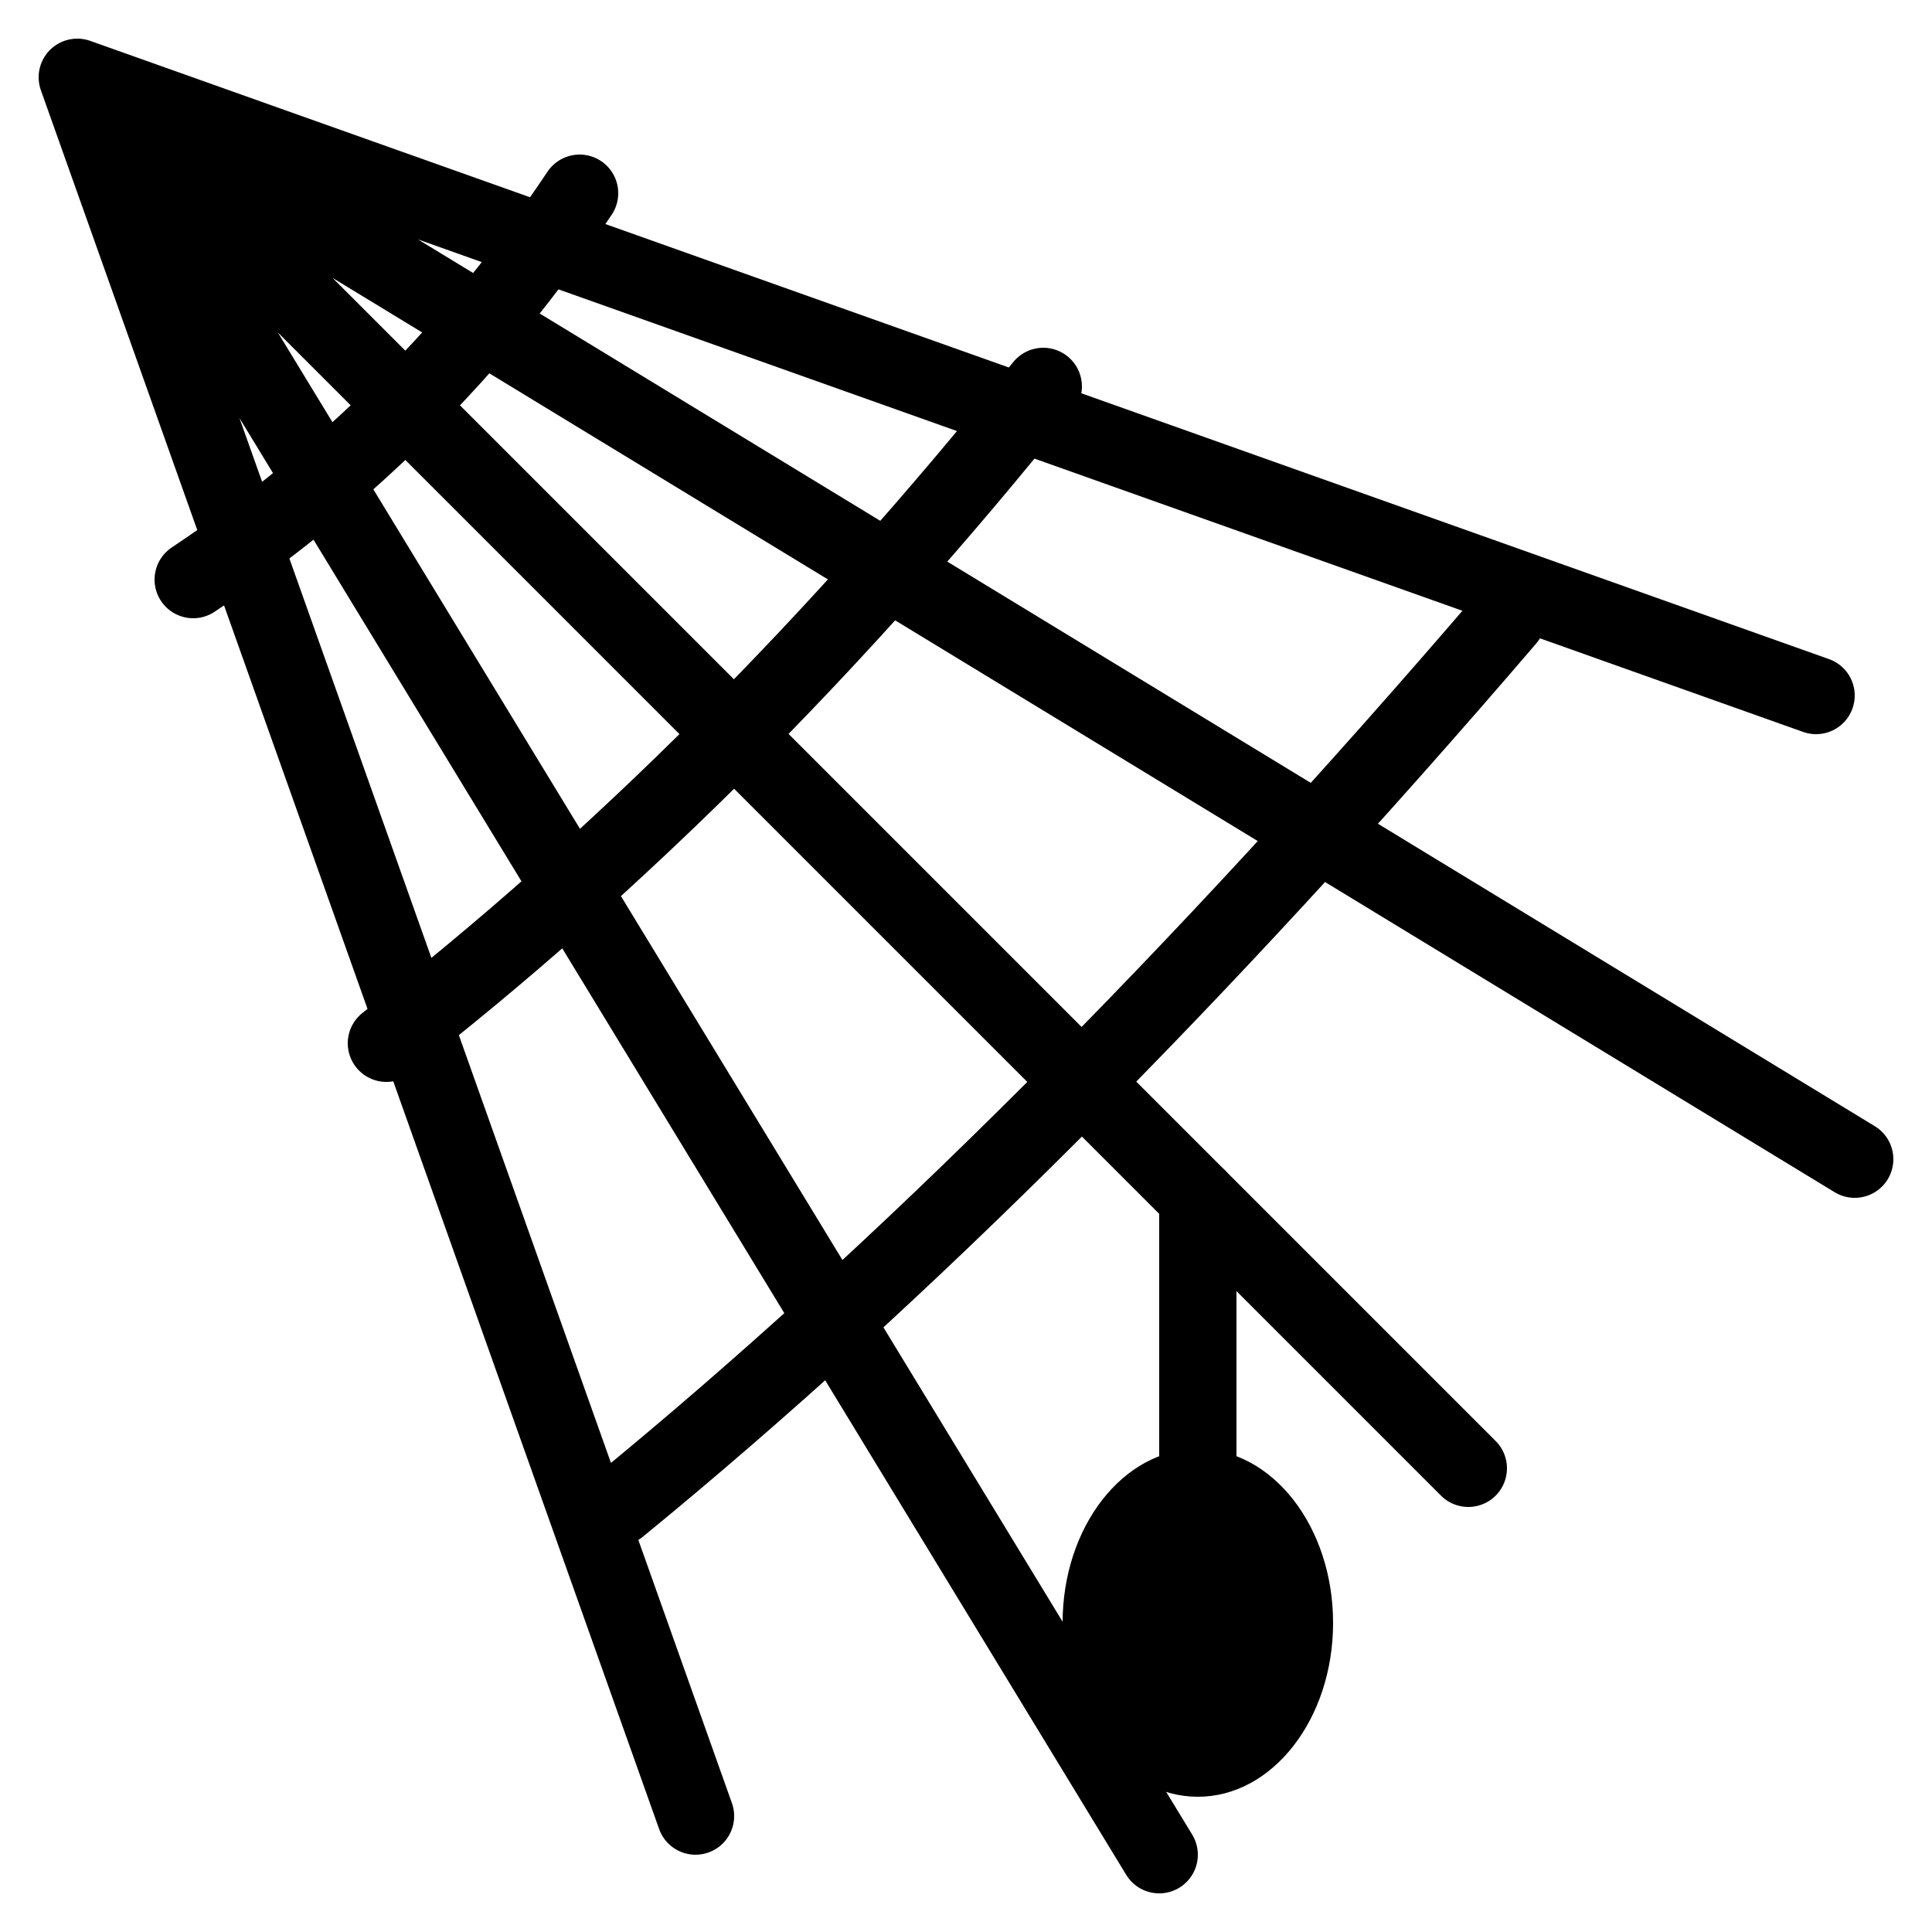
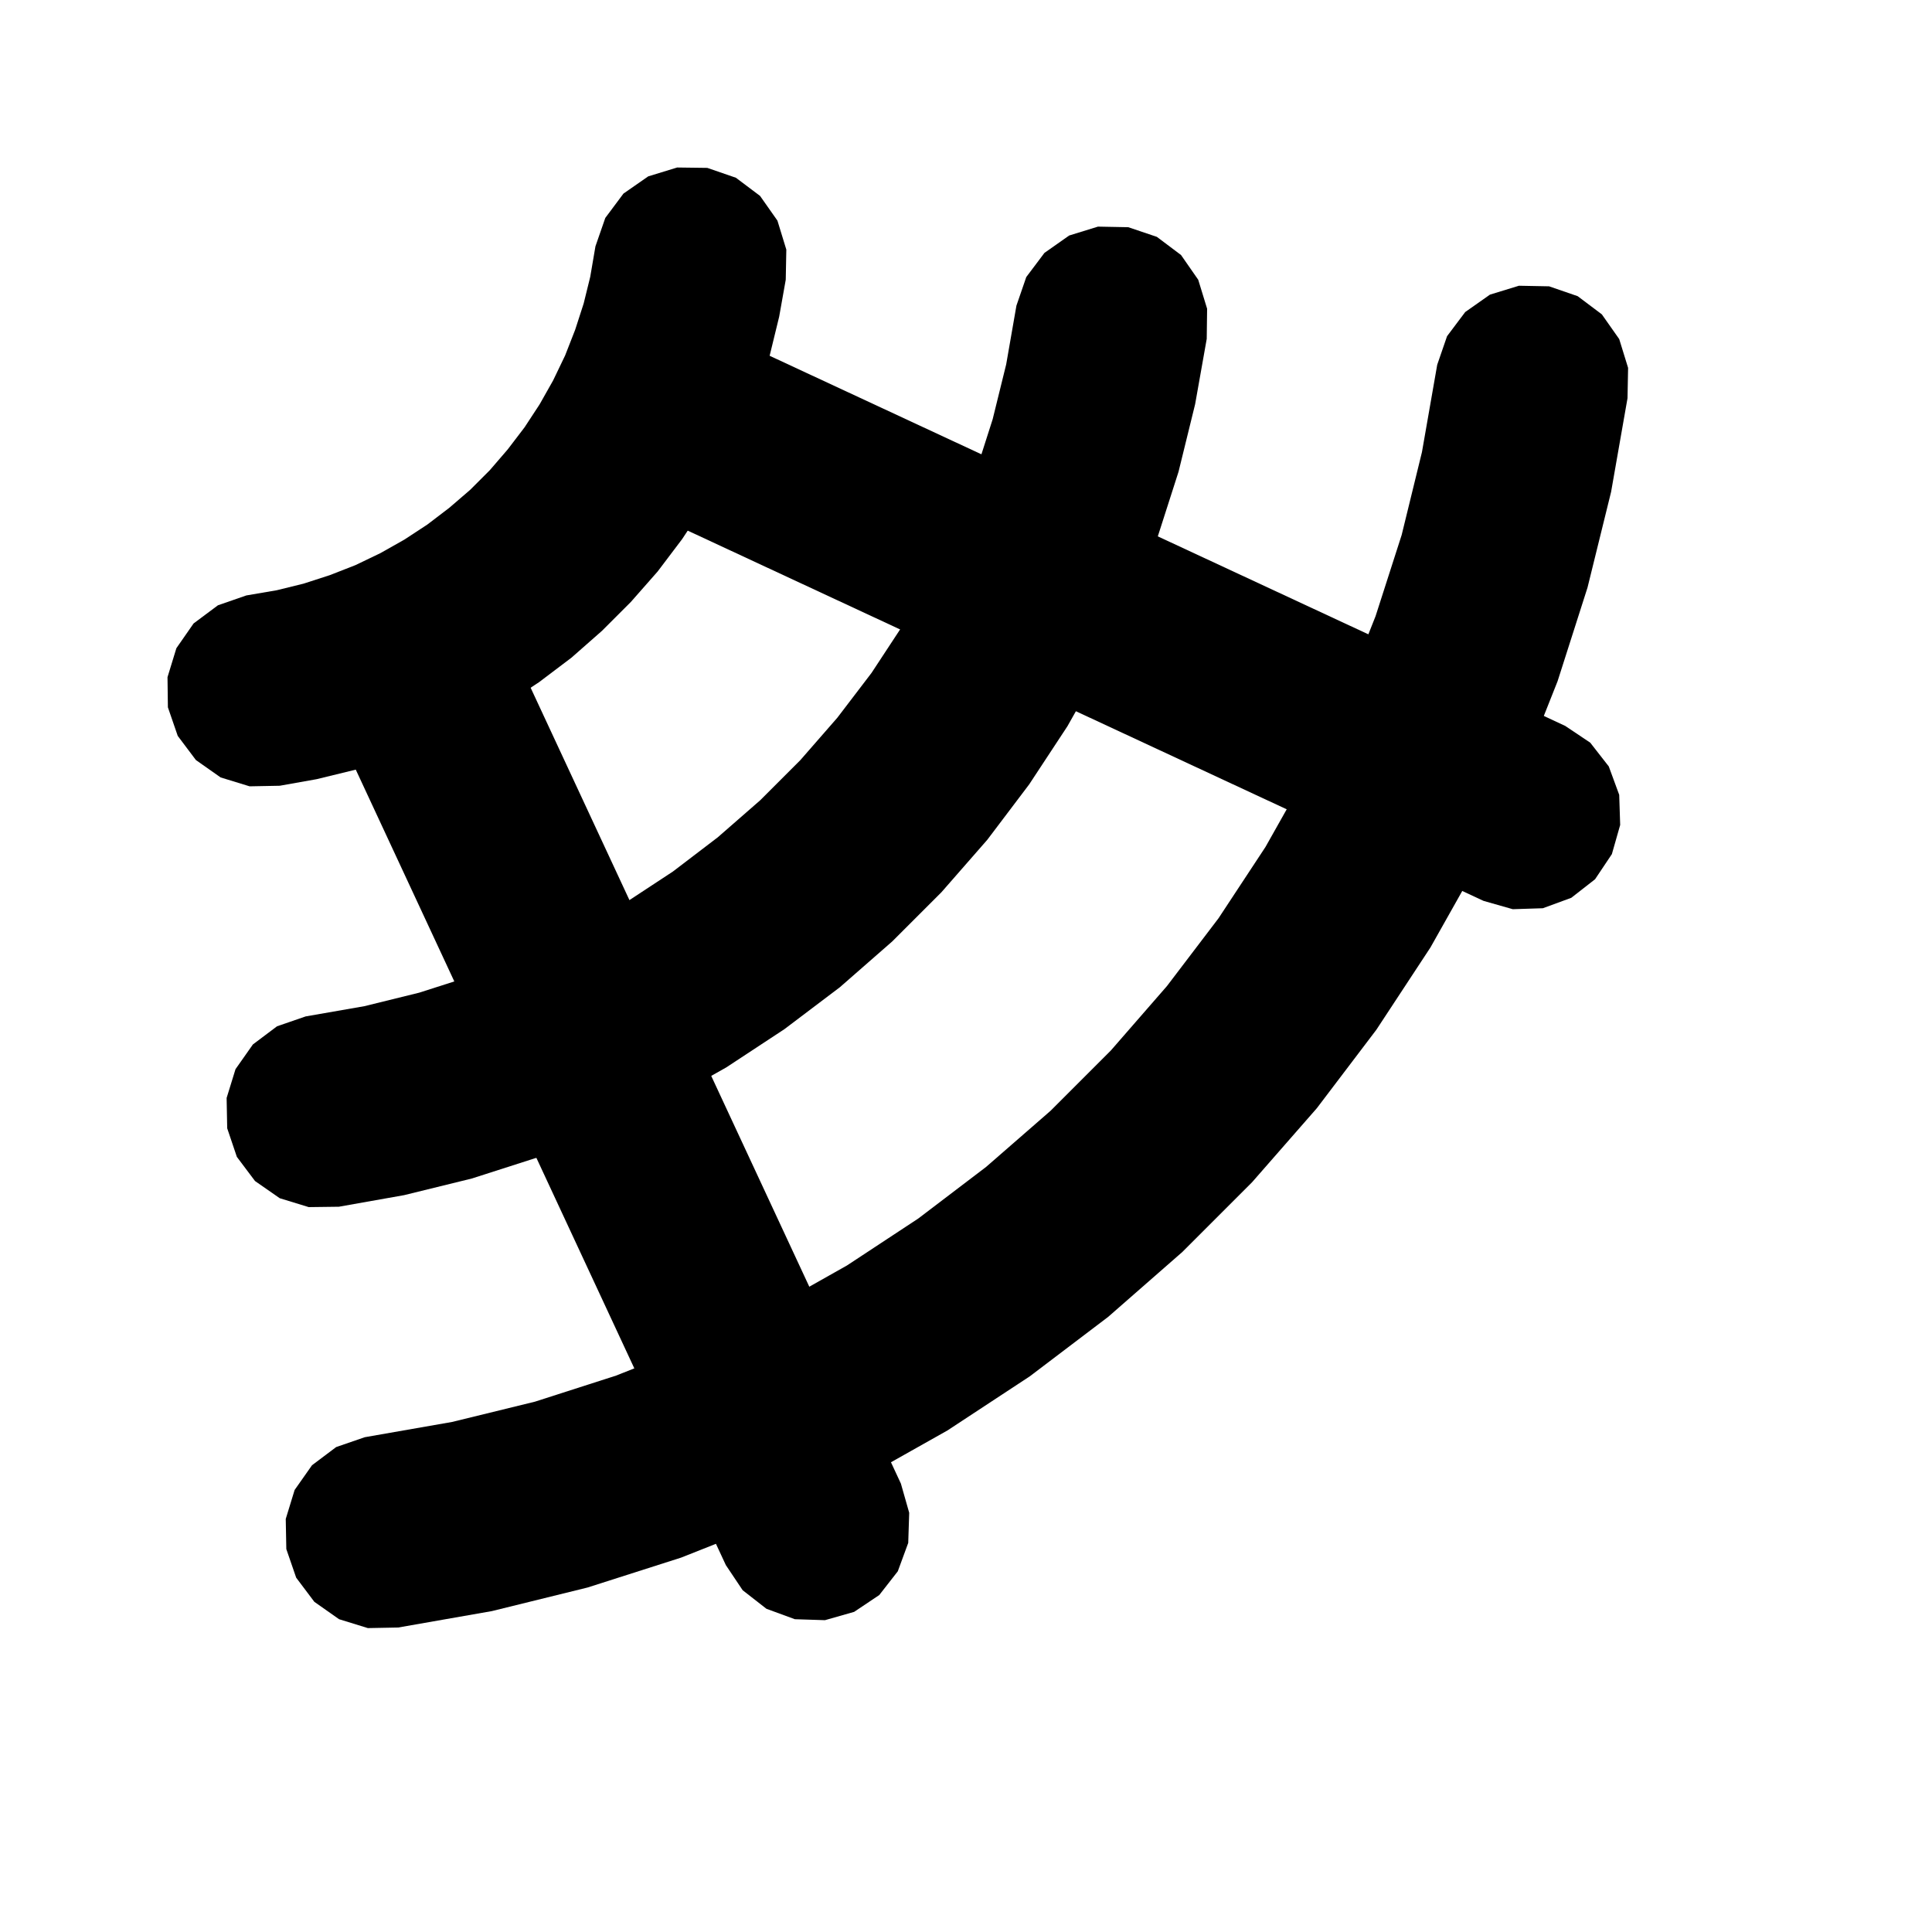
<svg xmlns="http://www.w3.org/2000/svg" viewBox="0 0 100 100">
-   <path d="M4 4 L96 60 M4 4 L60 96 M4 4 L76 76 M4 4 L36 94 M4 4 L94 36" fill="none" stroke="#000000" stroke-width="4" stroke-linecap="round" stroke-linejoin="round" />
-   <path d="M30 10 Q22 22 10 30 M54 20 Q38 40 20 54 M78 32 Q54 60 32 78" fill="none" stroke="#000000" stroke-width="4" stroke-linecap="round" stroke-linejoin="round" />
-   <path d="M62 62 L62 78" fill="none" stroke="#000000" stroke-width="4" stroke-linecap="round" stroke-linejoin="round" />
-   <ellipse cx="62" cy="84" rx="7" ry="9" fill="#000000" />
+   <path fill="#000000" d="M31.33 11.28 L32.27 10.02 L33.55 9.13 L35.05 8.67 L36.61 8.69 L38.09 9.2 L39.34 10.14 L40.24 11.42 L40.7 12.92 L40.67 14.48 L40.33 16.39 L39.83 18.44 L39.19 20.44 L38.41 22.4 L37.5 24.3 L36.47 26.14 L35.31 27.9 L34.04 29.58 L32.65 31.16 L31.16 32.65 L29.58 34.04 L27.9 35.31 L26.14 36.47 L24.3 37.5 L22.4 38.41 L20.44 39.19 L18.44 39.83 L16.39 40.33 L14.48 40.67 L12.92 40.7 L11.42 40.24 L10.14 39.34 L9.2 38.09 L8.69 36.61 L8.67 35.05 L9.13 33.55 L10.02 32.27 L11.28 31.33 L12.75 30.82 L14.33 30.55 L15.71 30.21 L17.07 29.77 L18.4 29.25 L19.69 28.63 L20.93 27.93 L22.12 27.15 L23.26 26.28 L24.34 25.35 L25.35 24.34 L26.28 23.26 L27.15 22.12 L27.93 20.93 L28.63 19.69 L29.25 18.4 L29.77 17.07 L30.21 15.71 L30.55 14.33 L30.82 12.75 Z" />
+   <path fill="#000000" d="M53.12 14.34 L54.06 13.09 L55.34 12.19 L56.83 11.73 L58.4 11.76 L59.88 12.26 L61.13 13.2 L62.02 14.48 L62.48 15.98 L62.46 17.54 L61.86 20.92 L61 24.42 L59.9 27.85 L58.58 31.2 L57.02 34.45 L55.25 37.59 L53.27 40.6 L51.1 43.47 L48.73 46.18 L46.18 48.73 L43.47 51.1 L40.6 53.27 L37.59 55.25 L34.45 57.02 L31.2 58.58 L27.85 59.9 L24.42 61 L20.92 61.86 L17.54 62.46 L15.98 62.48 L14.48 62.02 L13.2 61.13 L12.26 59.88 L11.76 58.4 L11.73 56.83 L12.19 55.34 L13.09 54.06 L14.34 53.12 L15.82 52.61 L18.86 52.08 L21.7 51.38 L24.48 50.49 L27.2 49.41 L29.84 48.15 L32.38 46.72 L34.83 45.11 L37.15 43.34 L39.35 41.42 L41.42 39.35 L43.34 37.15 L45.11 34.83 L46.72 32.38 L48.15 29.84 L49.41 27.2 L50.49 24.48 L51.38 21.7 L52.08 18.86 L52.61 15.82 Z" />
+   <path fill="#000000" d="M74.9 17.4 L75.84 16.15 L77.12 15.25 L78.62 14.79 L80.18 14.82 L81.66 15.33 L82.91 16.27 L83.81 17.55 L84.27 19.04 L84.24 20.61 L83.39 25.46 L82.17 30.41 L80.62 35.26 L78.74 40 L76.54 44.6 L74.04 49.04 L71.24 53.3 L68.16 57.36 L64.8 61.2 L61.2 64.8 L57.36 68.16 L53.3 71.24 L49.04 74.04 L44.6 76.54 L40 78.74 L35.26 80.62 L30.41 82.17 L25.46 83.39 L20.61 84.24 L19.04 84.27 L17.55 83.81 L16.27 82.91 L15.33 81.66 L14.82 80.18 L14.79 78.62 L15.25 77.12 L16.15 75.84 L17.4 74.9 L18.88 74.39 L23.4 73.6 L27.69 72.55 L31.89 71.2 L36 69.57 L39.99 67.67 L43.84 65.5 L47.53 63.07 L51.04 60.4 L54.37 57.5 L57.5 54.37 L60.4 51.04 L63.07 47.53 L65.5 43.84 L67.67 39.99 L69.57 36 L71.2 31.89 L72.55 27.69 L73.6 23.4 L74.39 18.88 Z" />
+   <path fill="#000000" d="M33.79 26.36 L32.83 25.13 L32.29 23.66 L32.24 22.1 L32.67 20.59 L33.54 19.29 L34.77 18.33 L36.24 17.79 L37.8 17.74 L39.31 18.17 L81.01 37.57 L82.31 38.44 L83.27 39.67 L83.81 41.14 L83.86 42.7 L83.43 44.21 L82.56 45.51 L81.33 46.47 L79.86 47.01 L78.3 47.06 L76.79 46.63 L35.09 27.23 Z" />
+   <path fill="#000000" d="M17.74 37.8 L17.79 36.24 L18.33 34.77 L19.29 33.54 L20.59 32.67 L22.1 32.24 L23.66 32.29 L25.13 32.83 L26.36 33.79 L27.23 35.09 L46.63 76.79 L47.06 78.3 L47.01 79.86 L46.47 81.33 L45.51 82.56 L44.21 83.43 L42.7 83.86 L41.14 83.81 L39.67 83.27 L38.44 82.31 L37.57 81.01 L18.17 39.31 Z" />
</svg>
